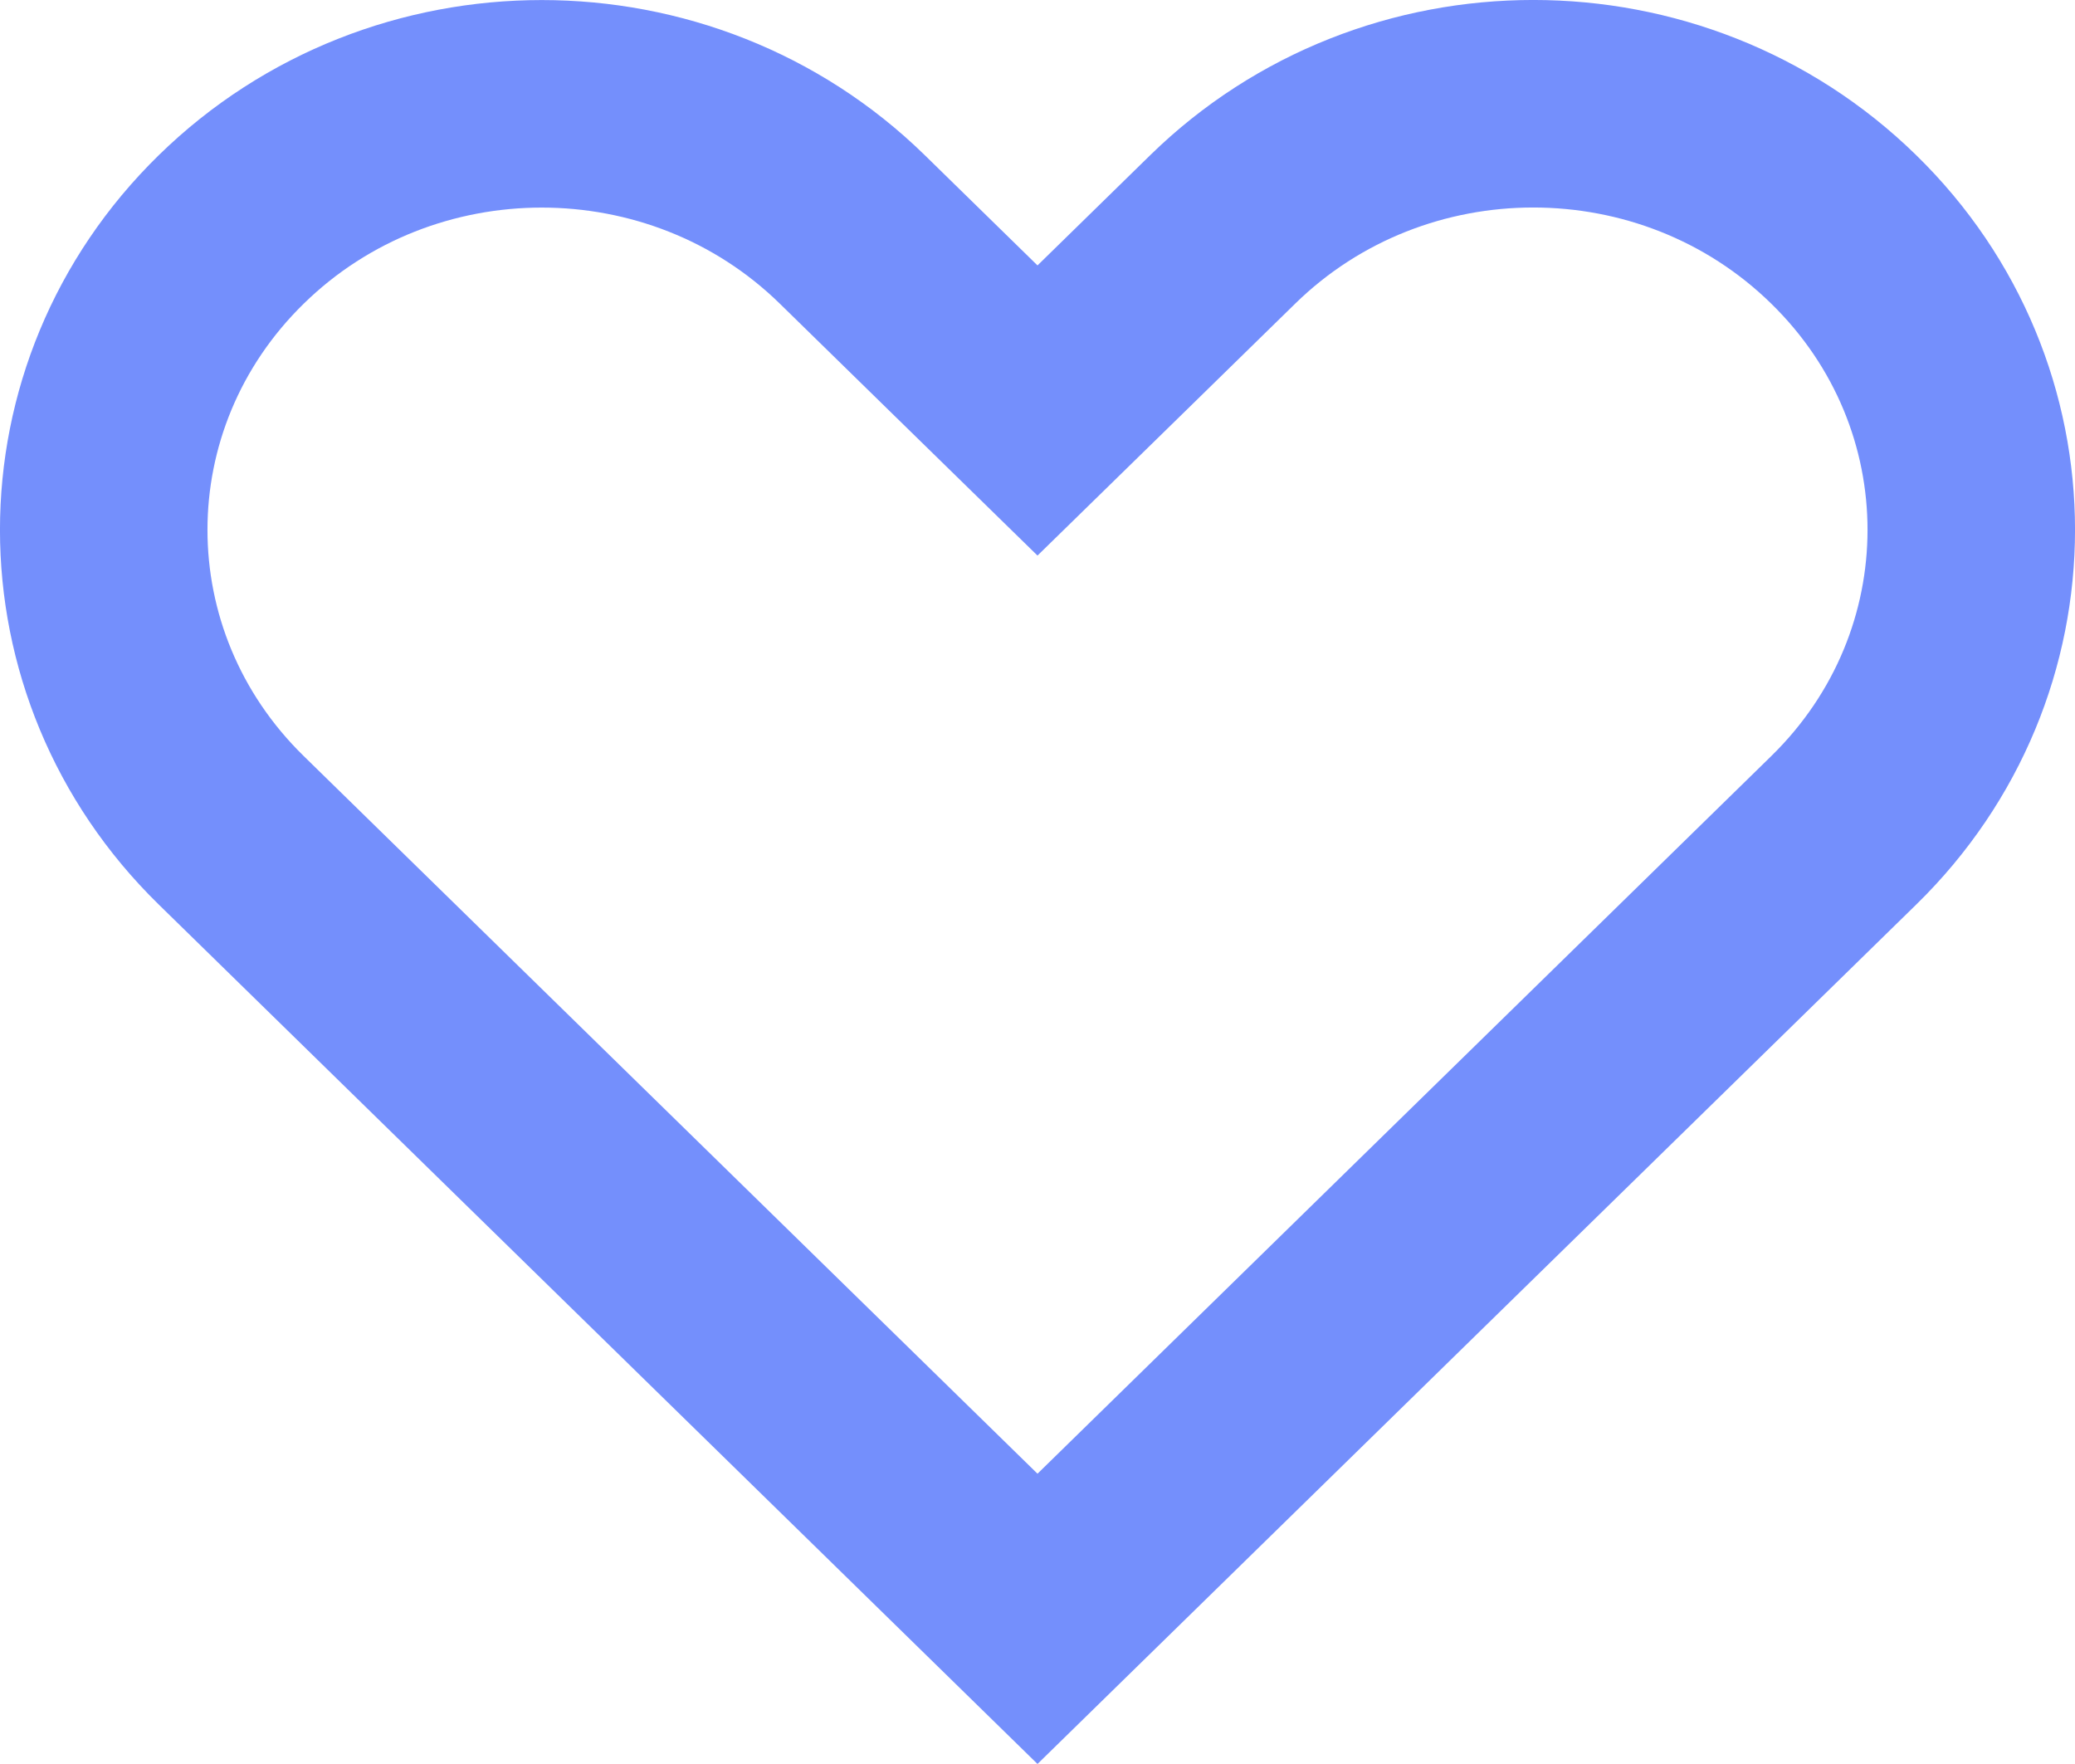
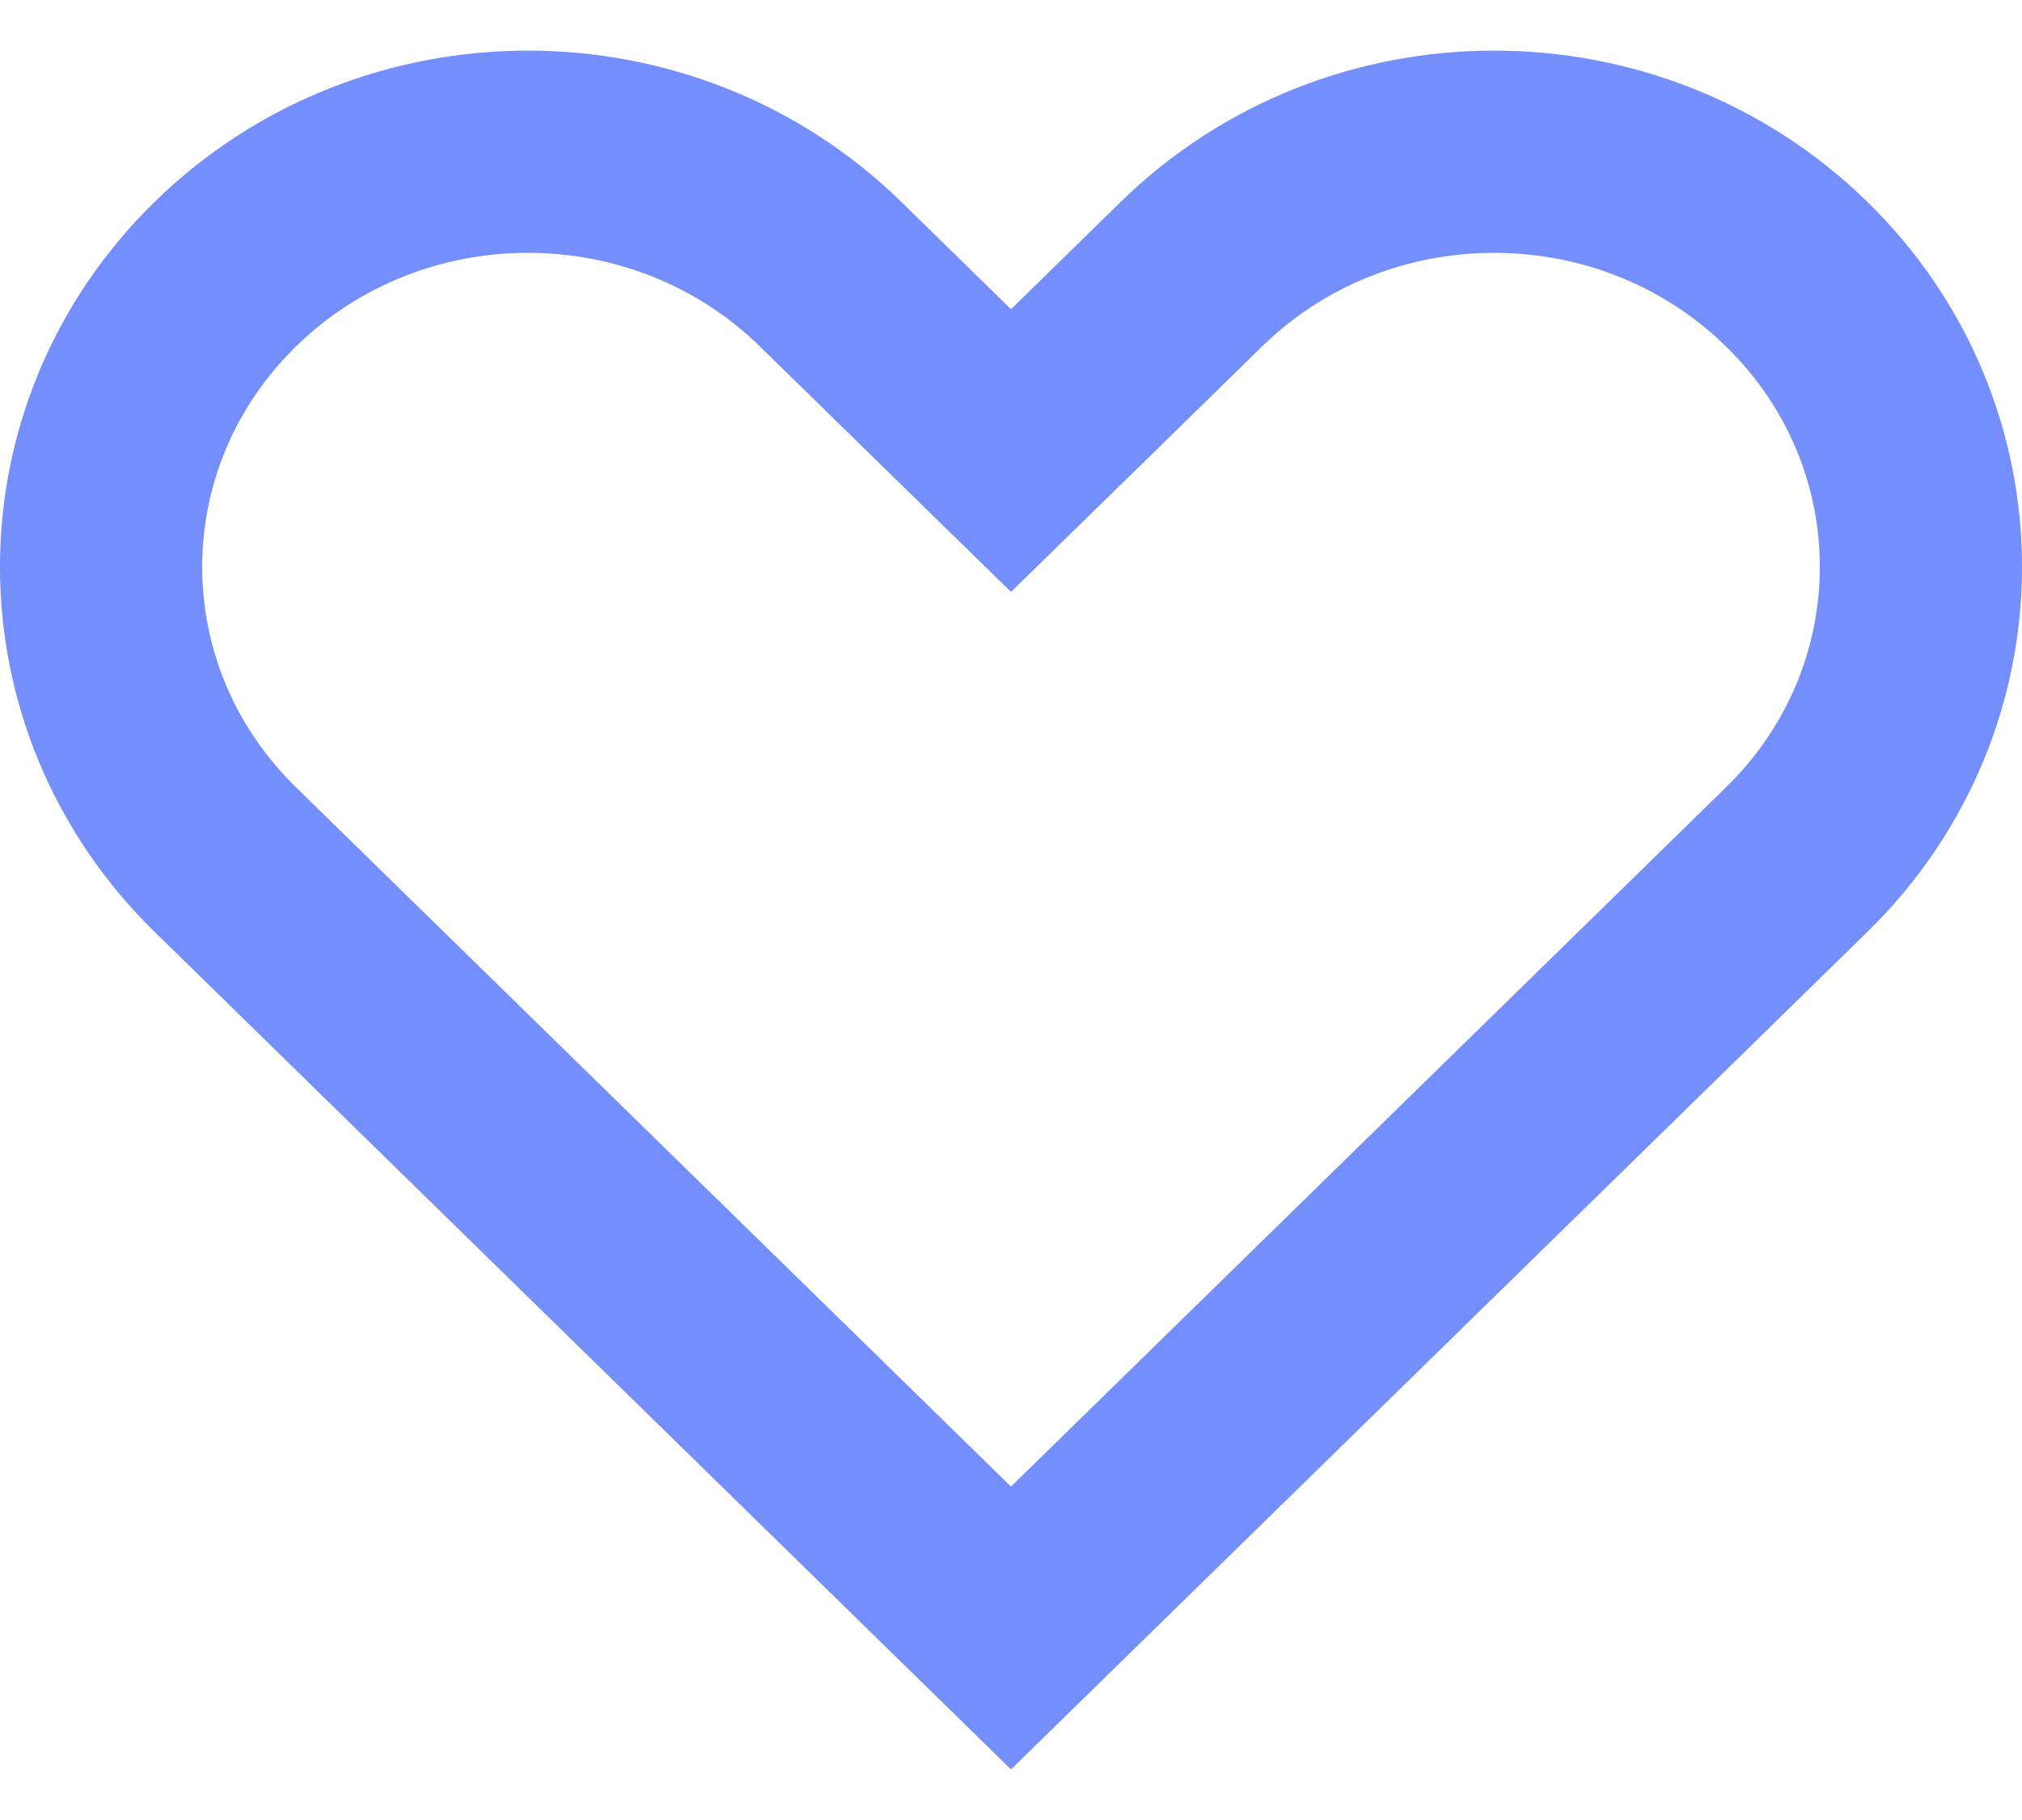
- <svg xmlns="http://www.w3.org/2000/svg" width="20" height="17" viewBox="0 0 20 17" fill="none">
-   <path d="M17.771 8.002L17.771 8.002L10 15.601L2.229 8.002C0.59 6.4 0.59 3.813 2.229 2.211C3.879 0.597 6.564 0.597 8.215 2.211L9.301 3.273L10 3.956L10.699 3.273L11.785 2.211C13.436 0.596 16.121 0.596 17.771 2.211C19.41 3.812 19.41 6.4 17.771 8.002Z" stroke="#748FFC" stroke-width="2" />
+ <svg xmlns="http://www.w3.org/2000/svg" width="20" height="18" viewBox="0 0 20 18" fill="none">
+   <path d="M17.771 8.502L17.771 8.502L10 16.101L2.229 8.502C0.59 6.9 0.59 4.313 2.229 2.711C3.879 1.097 6.564 1.097 8.215 2.711L9.301 3.773L10 4.456L10.699 3.773L11.785 2.711C13.436 1.097 16.121 1.097 17.771 2.711C19.41 4.312 19.41 6.9 17.771 8.502Z" stroke="#748FFC" stroke-width="2" />
</svg>
